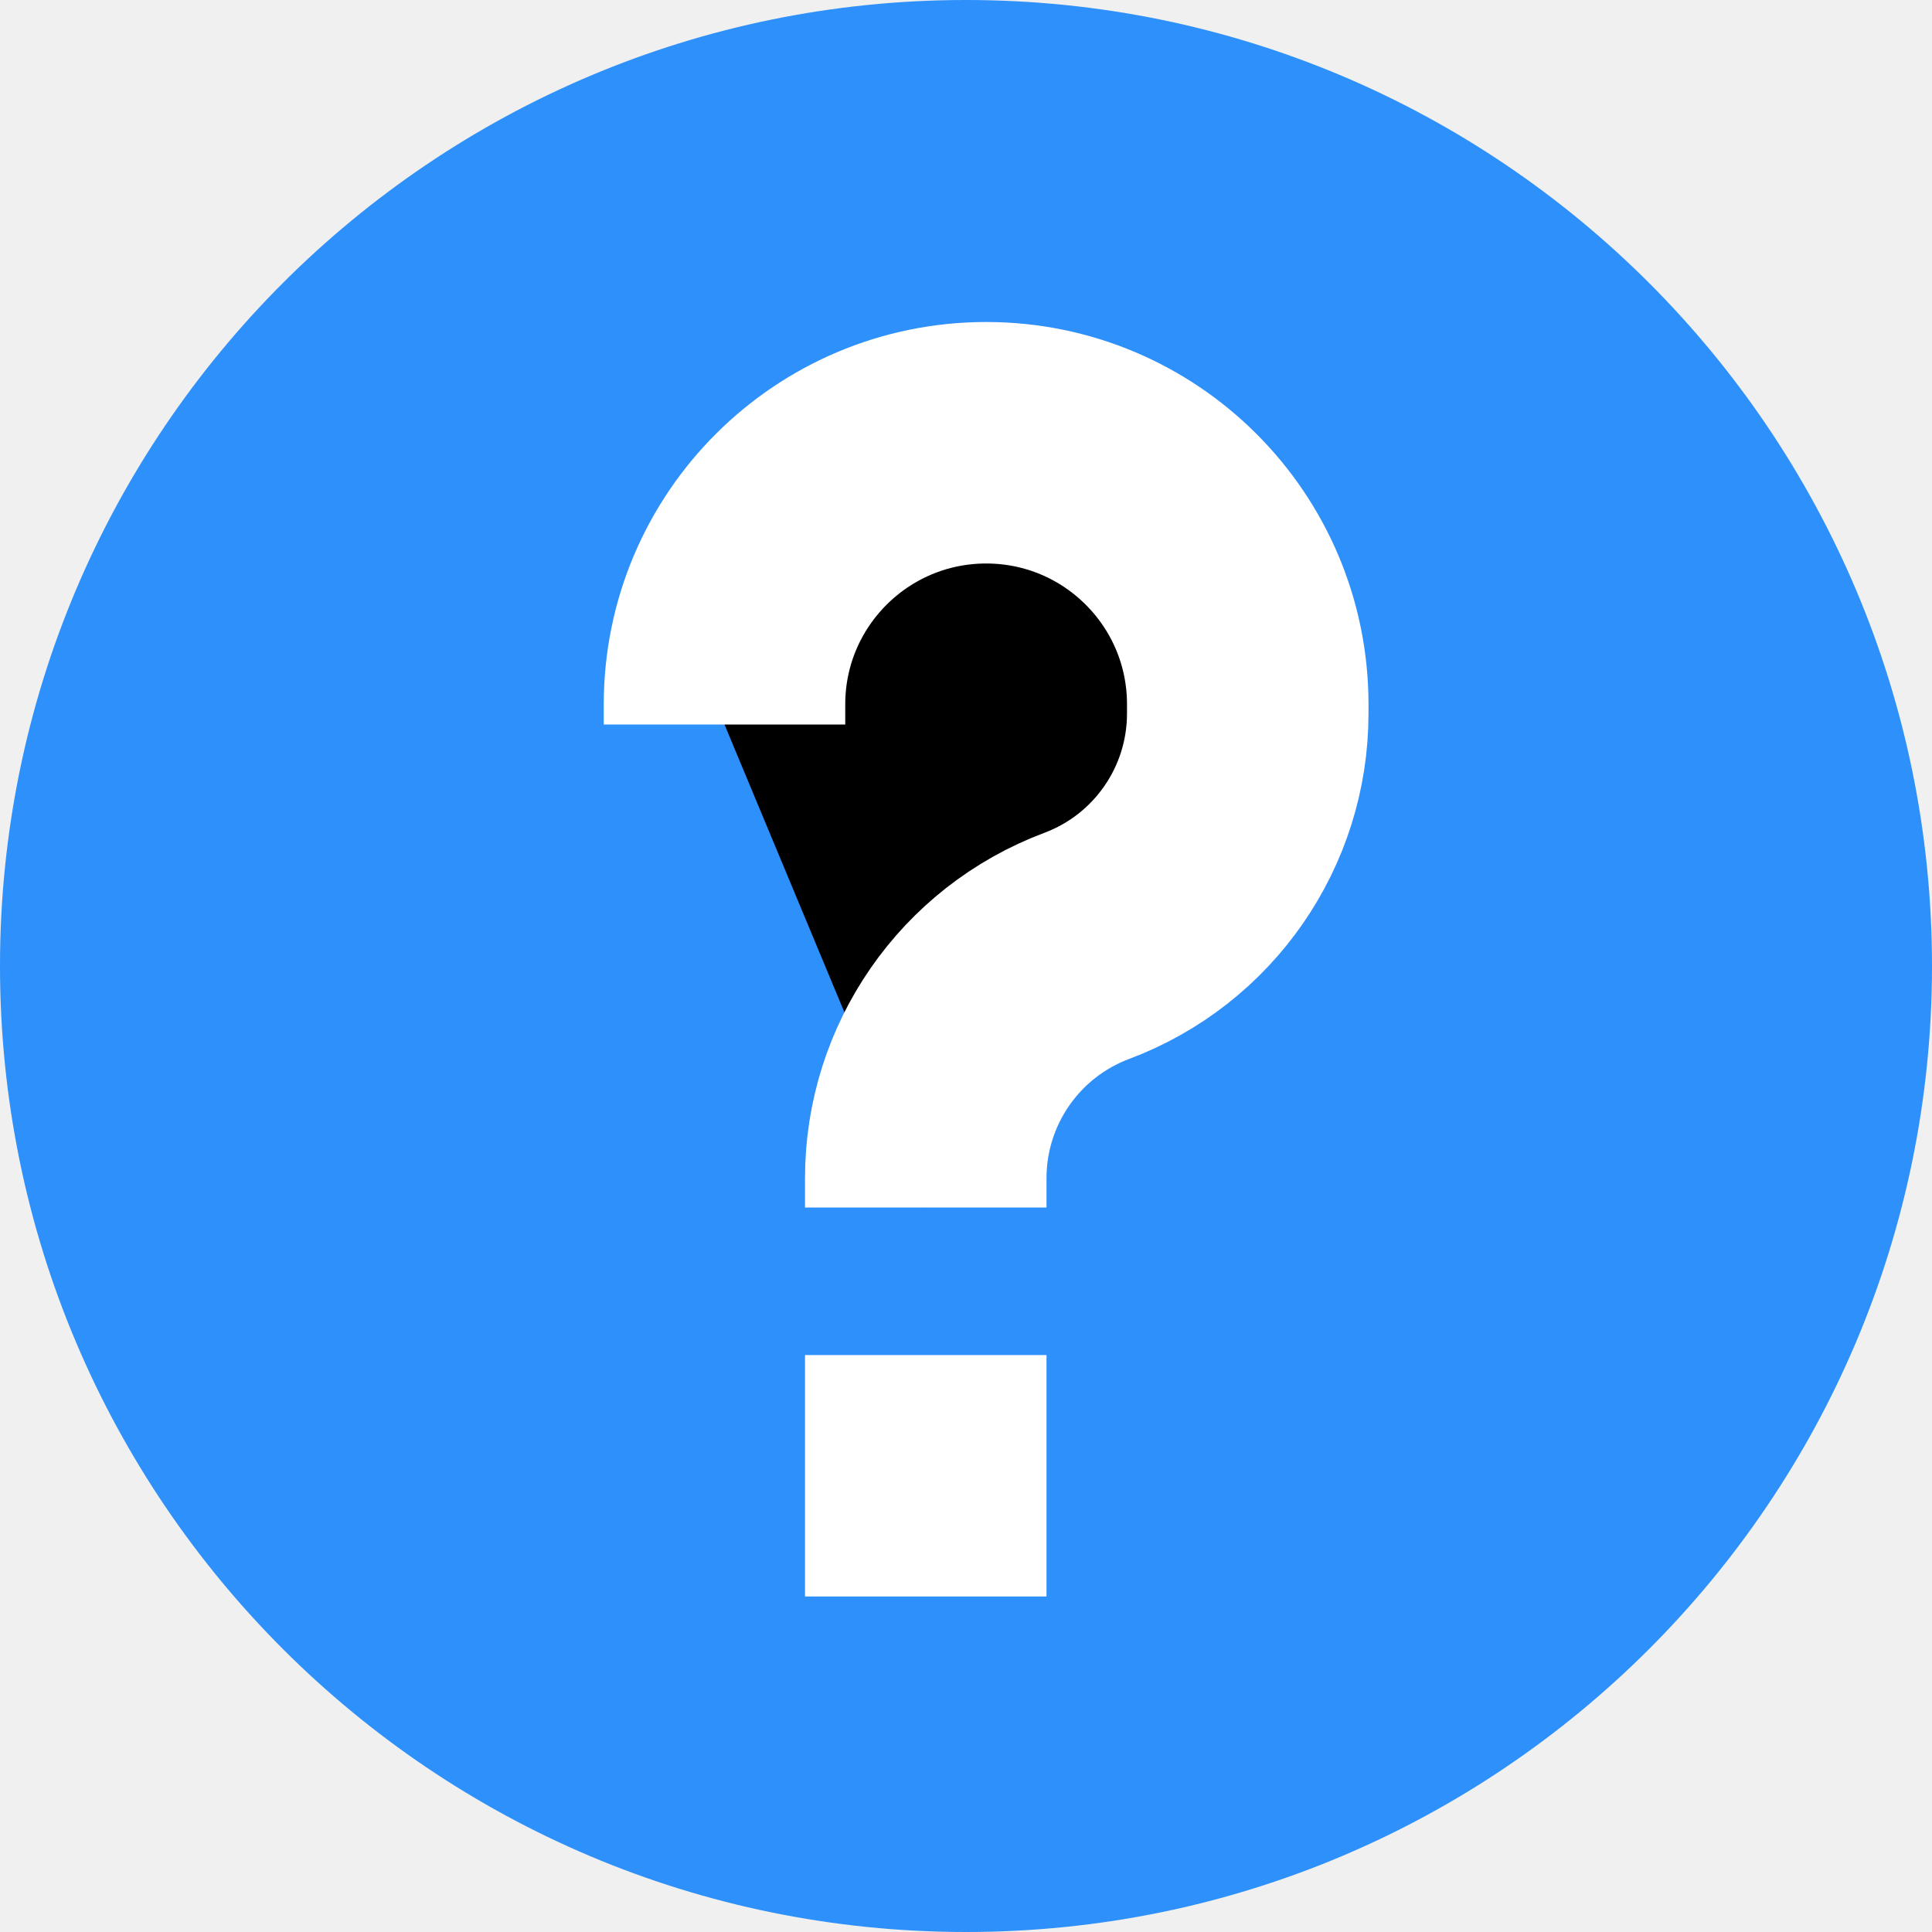
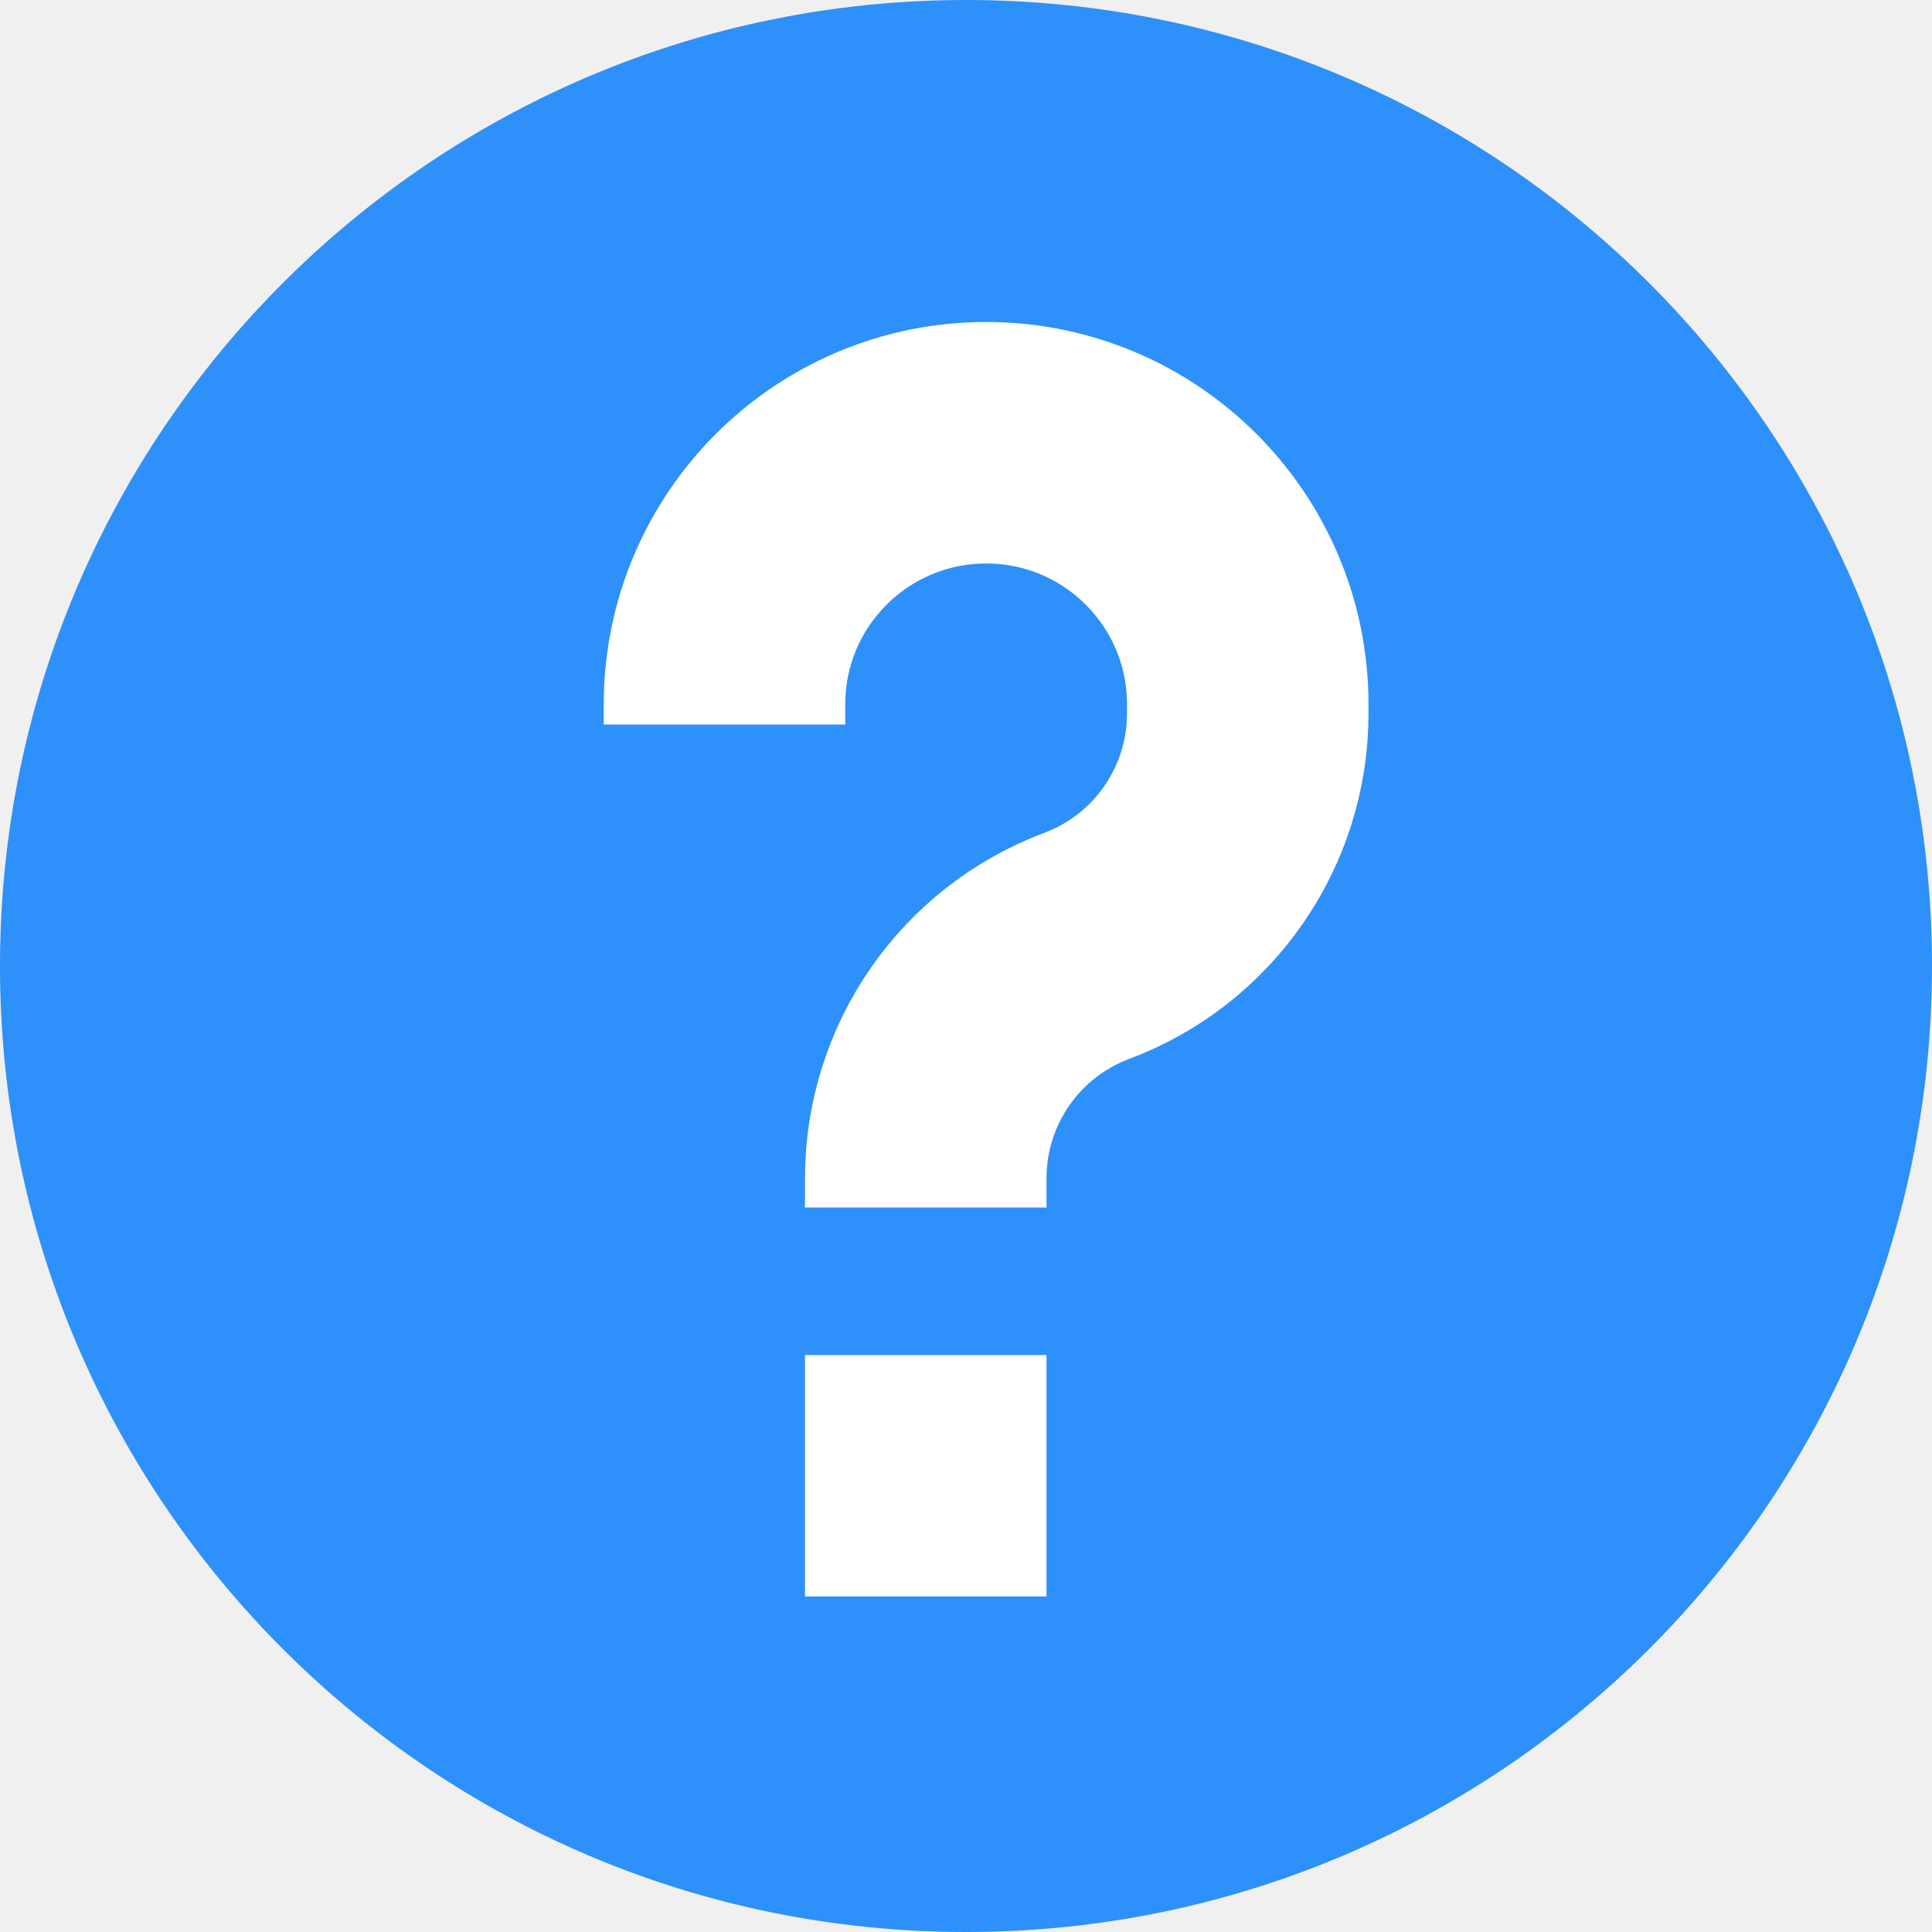
<svg xmlns="http://www.w3.org/2000/svg" viewBox="0 0 24 24" width="24" height="24">
  <circle cx="12" cy="12" r="12" fill="#2e90fa" />
  <path d="M10 19.832H13V16.833H10V19.832Z" fill="white" />
-   <path d="M9 9V8.75C9 6.955 10.456 5.5 12.251 5.5V5.5C14.045 5.5 15.5 6.954 15.5 8.749V8.864C15.5 10.149 14.703 11.299 13.5 11.75V11.75C12.297 12.201 11.5 13.351 11.5 14.636V15" stroke="white" stroke-width="3" stroke-linejoin="round" />
+   <path d="M9 9V8.75C9 6.955 10.456 5.5 12.251 5.5V5.5C14.045 5.5 15.5 6.954 15.5 8.749V8.864C15.5 10.149 14.703 11.299 13.5 11.75V11.75C12.297 12.201 11.5 13.351 11.5 14.636V15" fill="none" stroke="white" stroke-width="3" stroke-linejoin="round" />
</svg>
